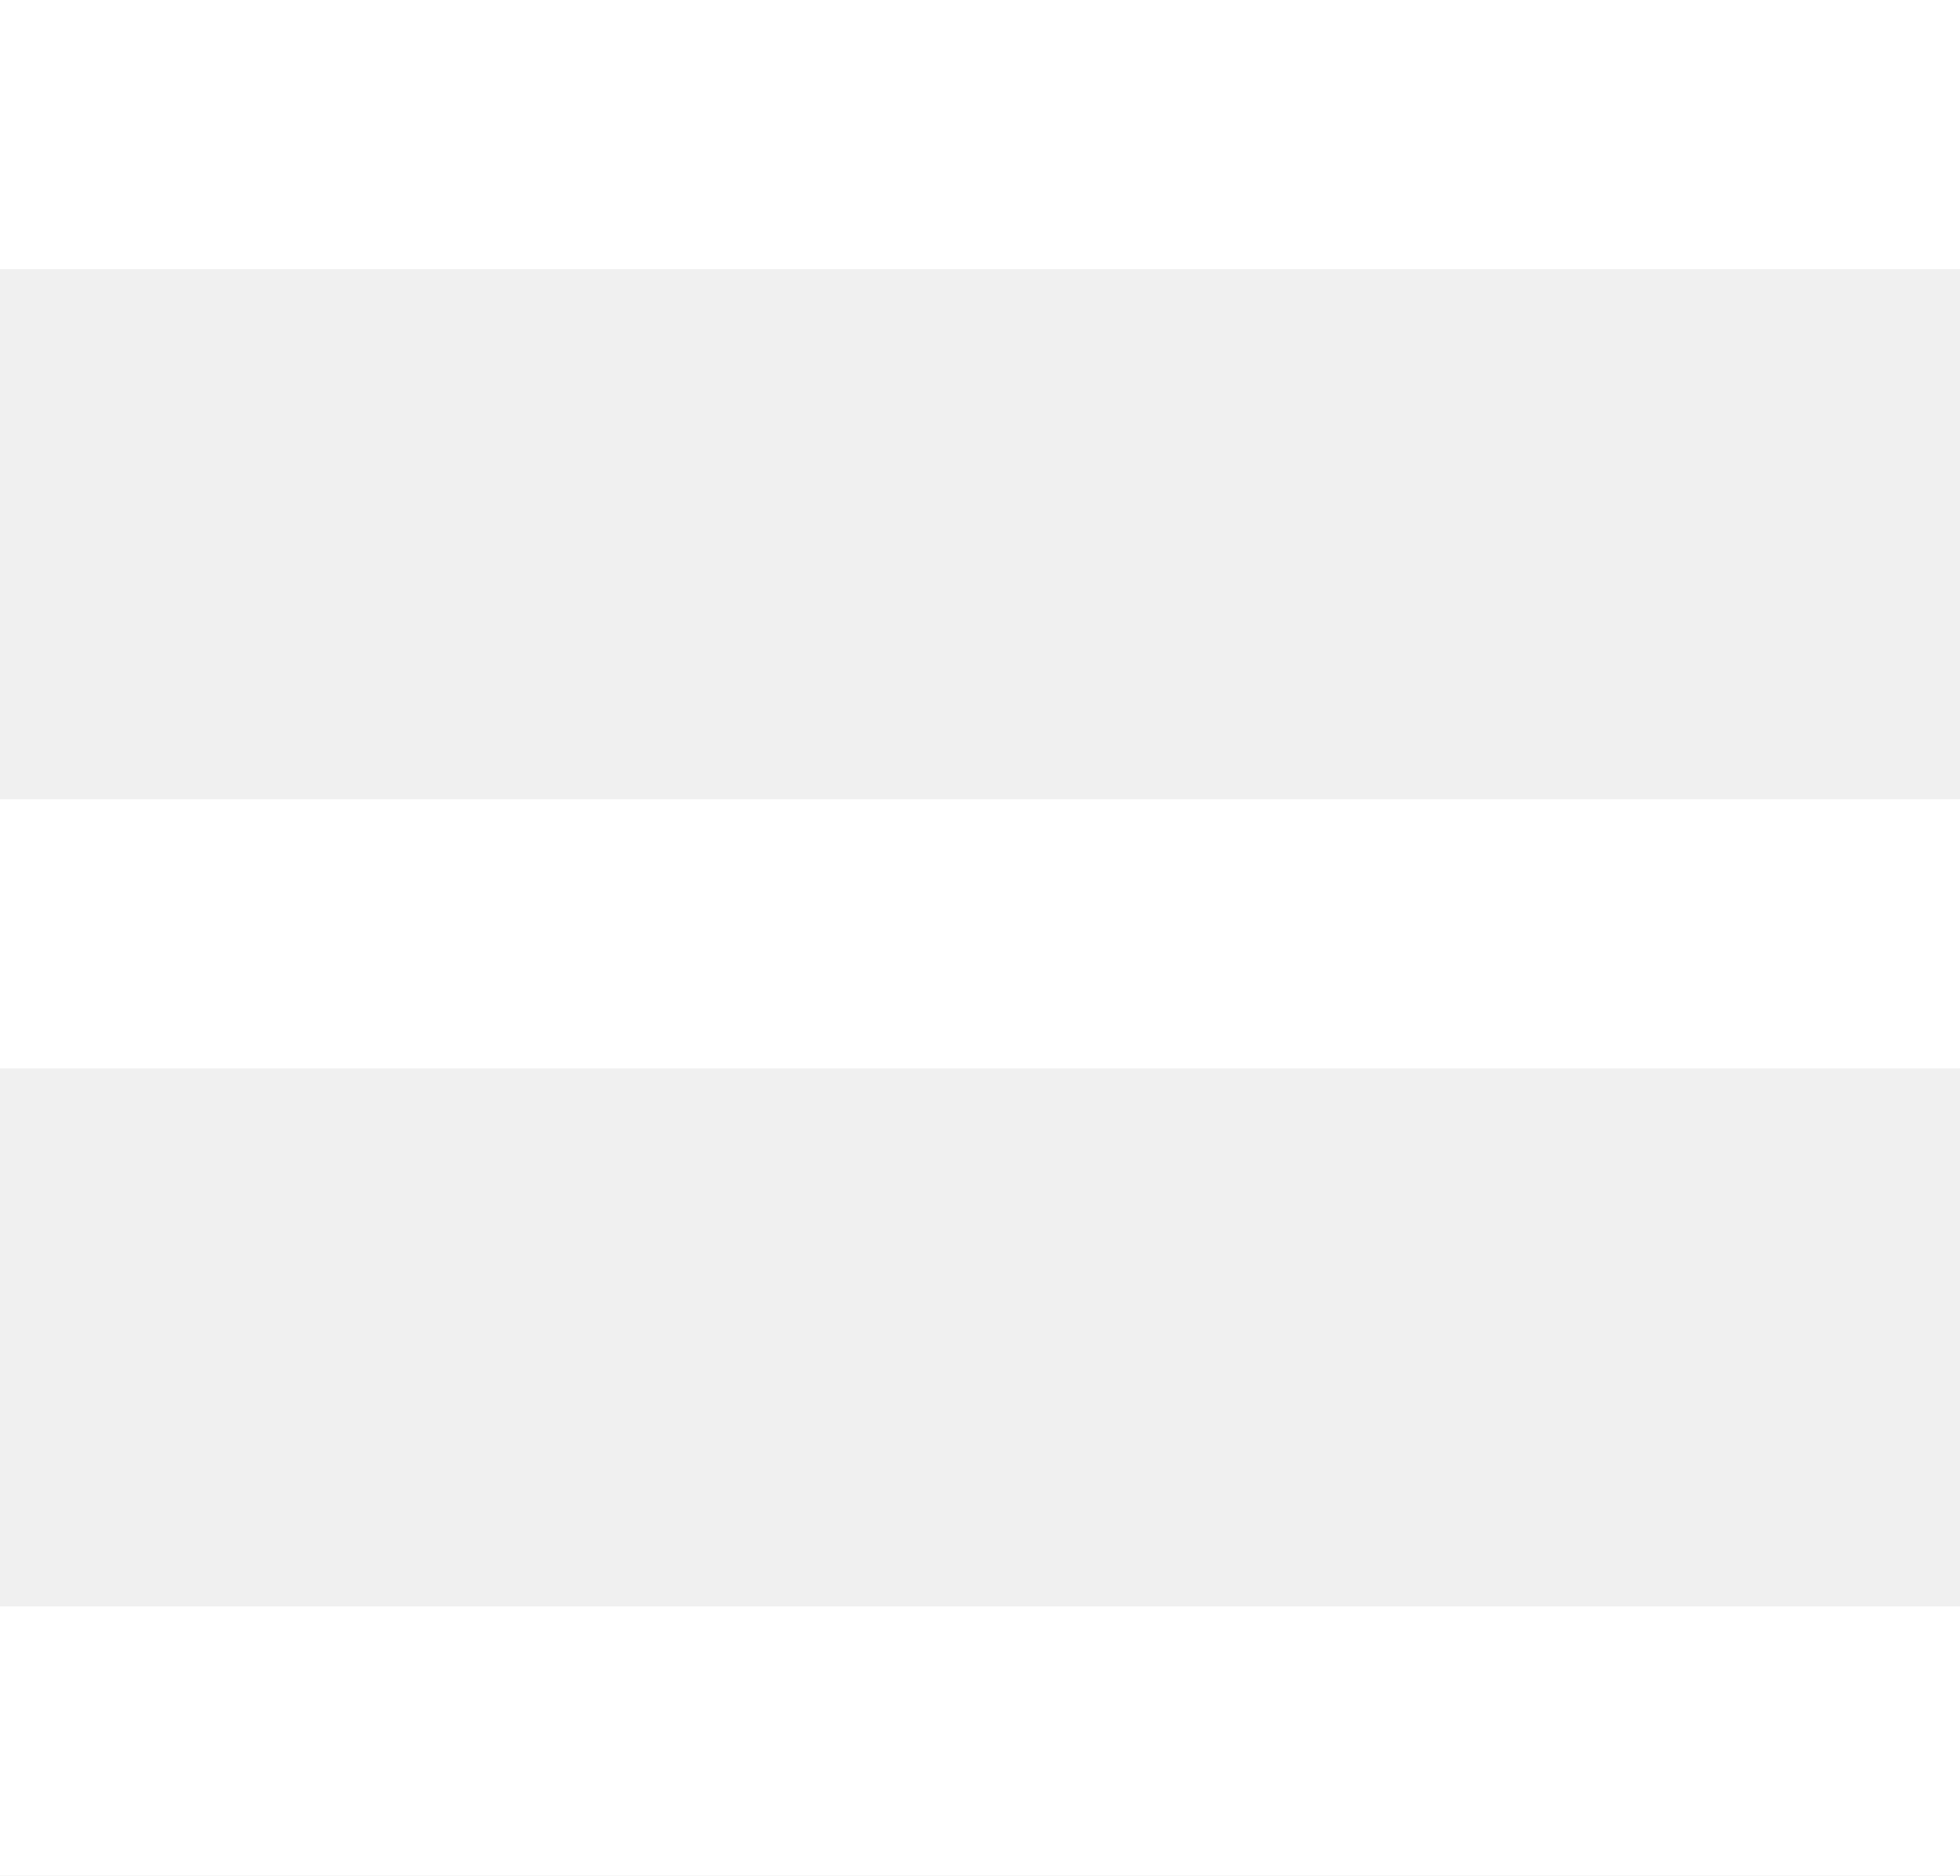
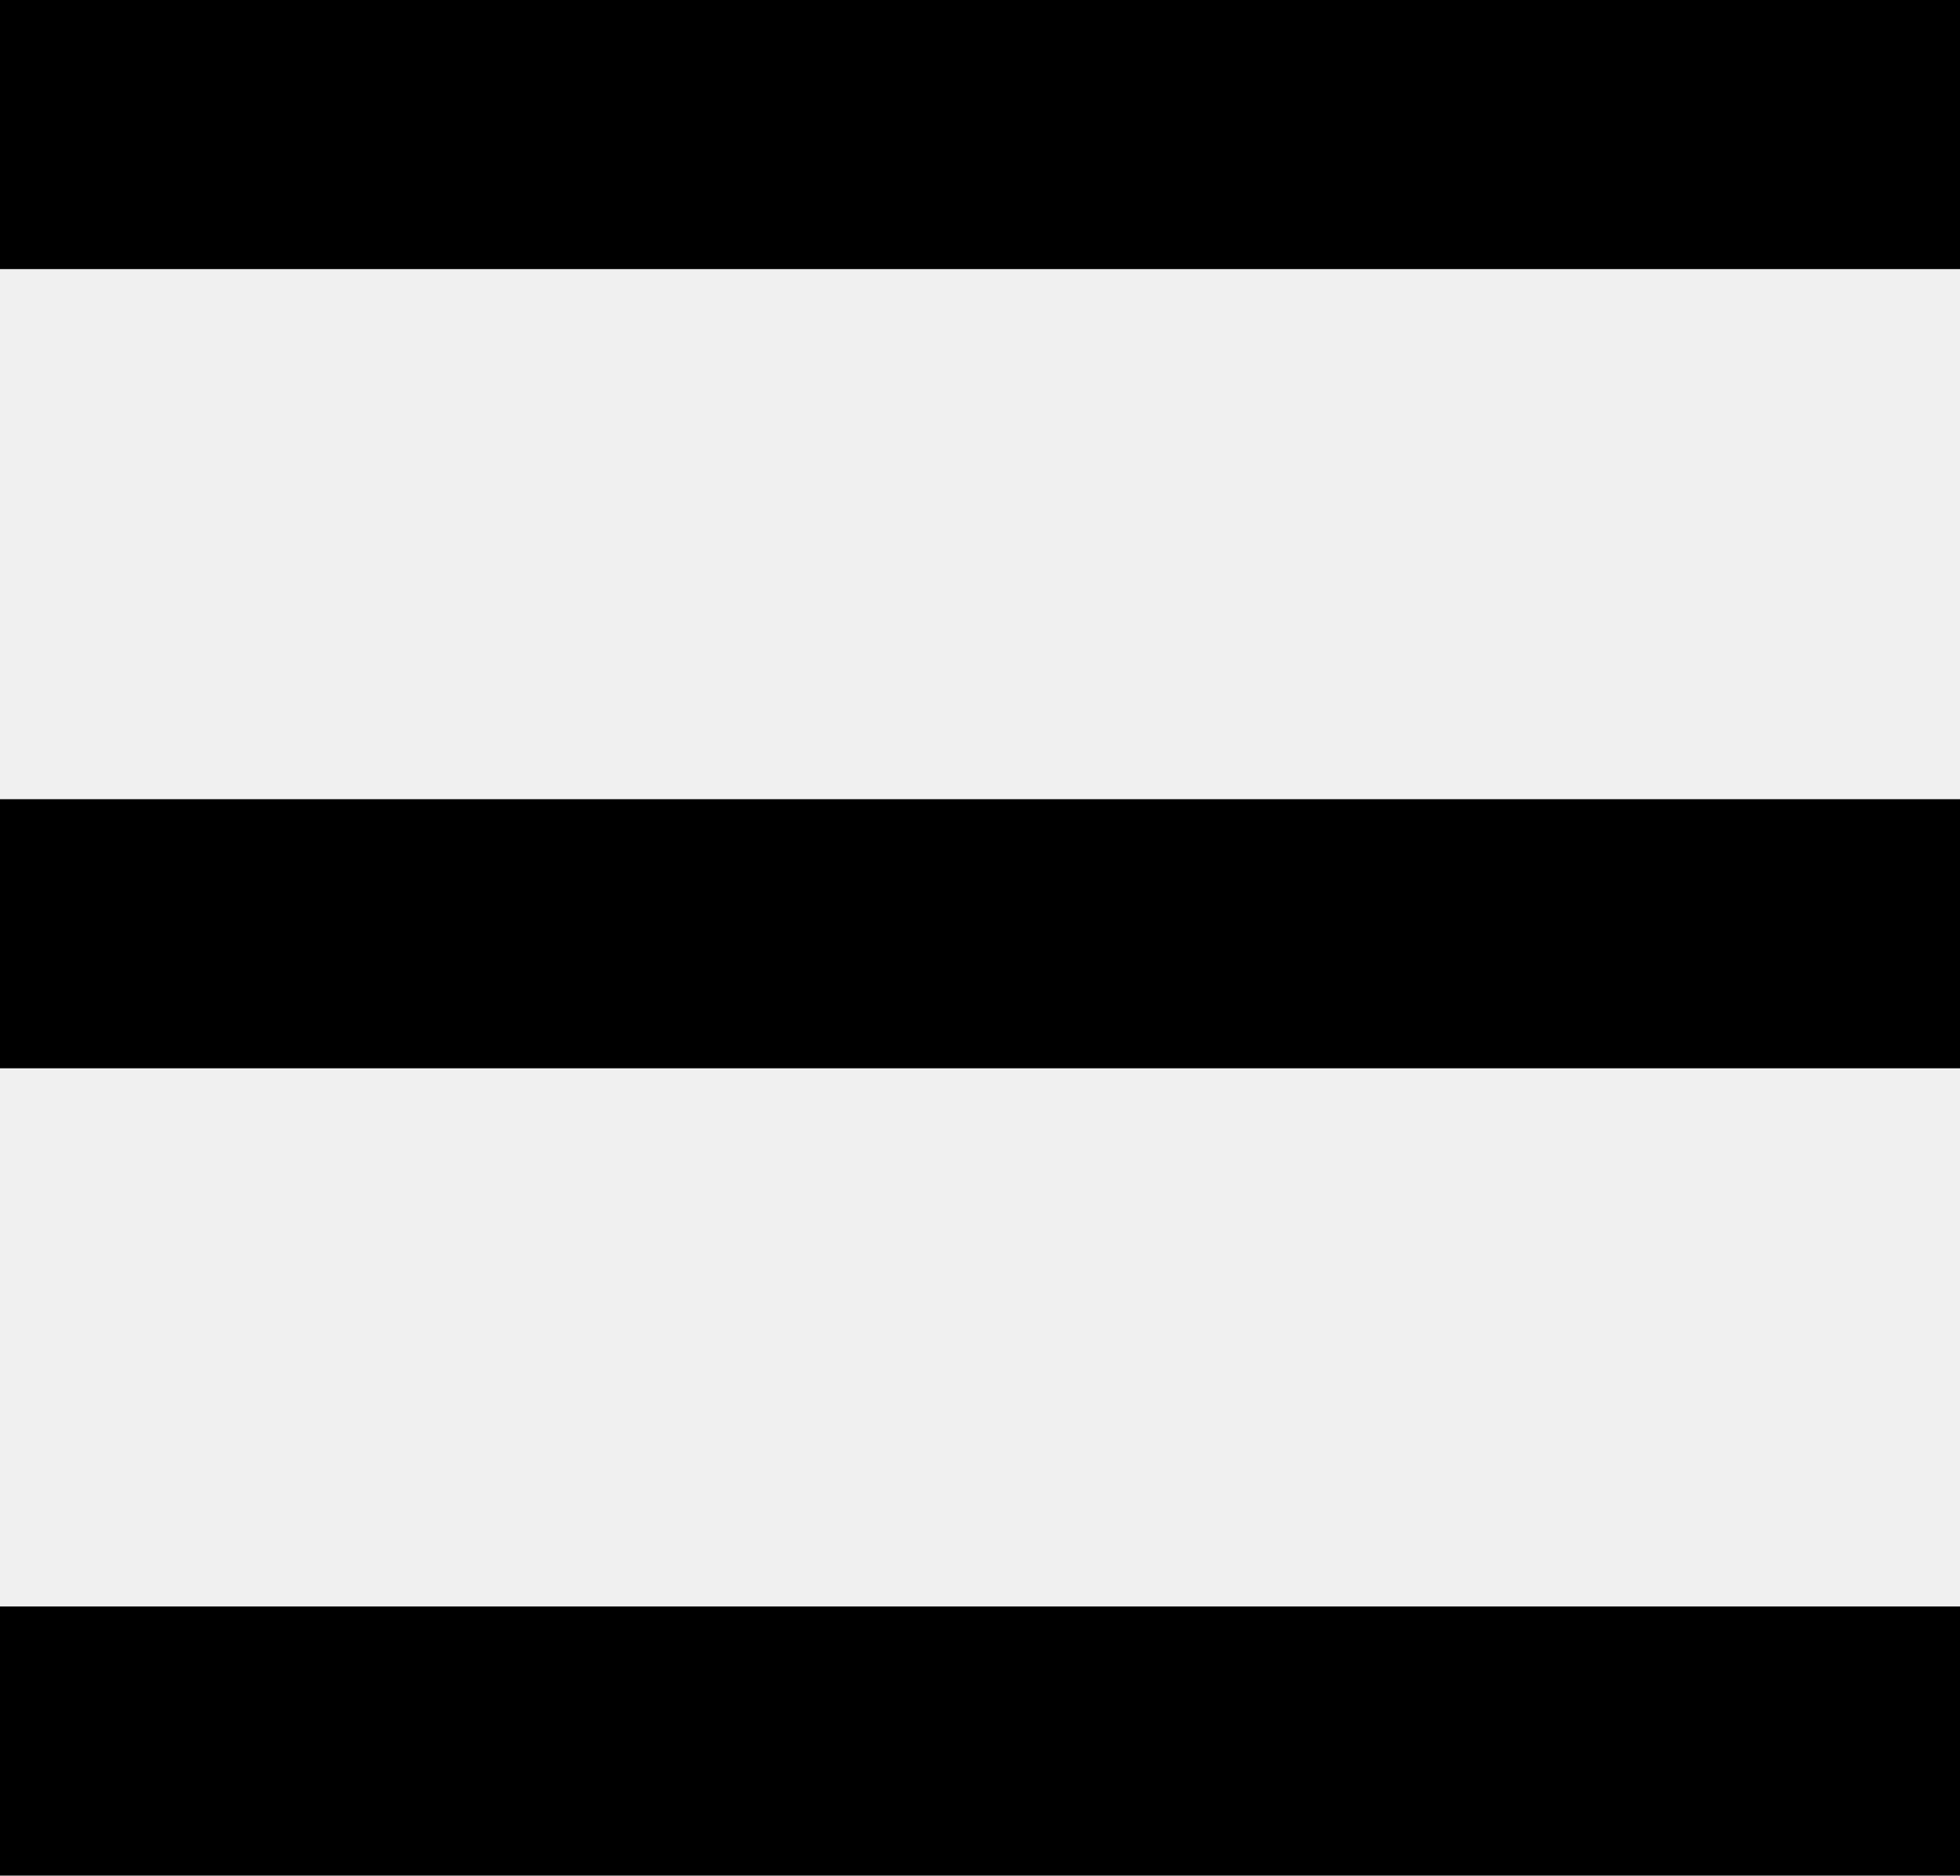
<svg xmlns="http://www.w3.org/2000/svg" width="51.128" height="48.929" viewBox="0 0 51.128 48.929">
-   <path id="Icon_open-menu" data-name="Icon open-menu" d="M0,0V7.02H51.128V0ZM0,20.849v7.02H51.128v-7.02Zm0,21.06v7.02H51.128v-7.02Z" fill="#fff" />
+   <path id="Icon_open-menu" data-name="Icon open-menu" d="M0,0V7.02H51.128V0ZM0,20.849v7.02H51.128v-7.02Zm0,21.06v7.02H51.128v-7.02Z" fill="current" />
</svg>
